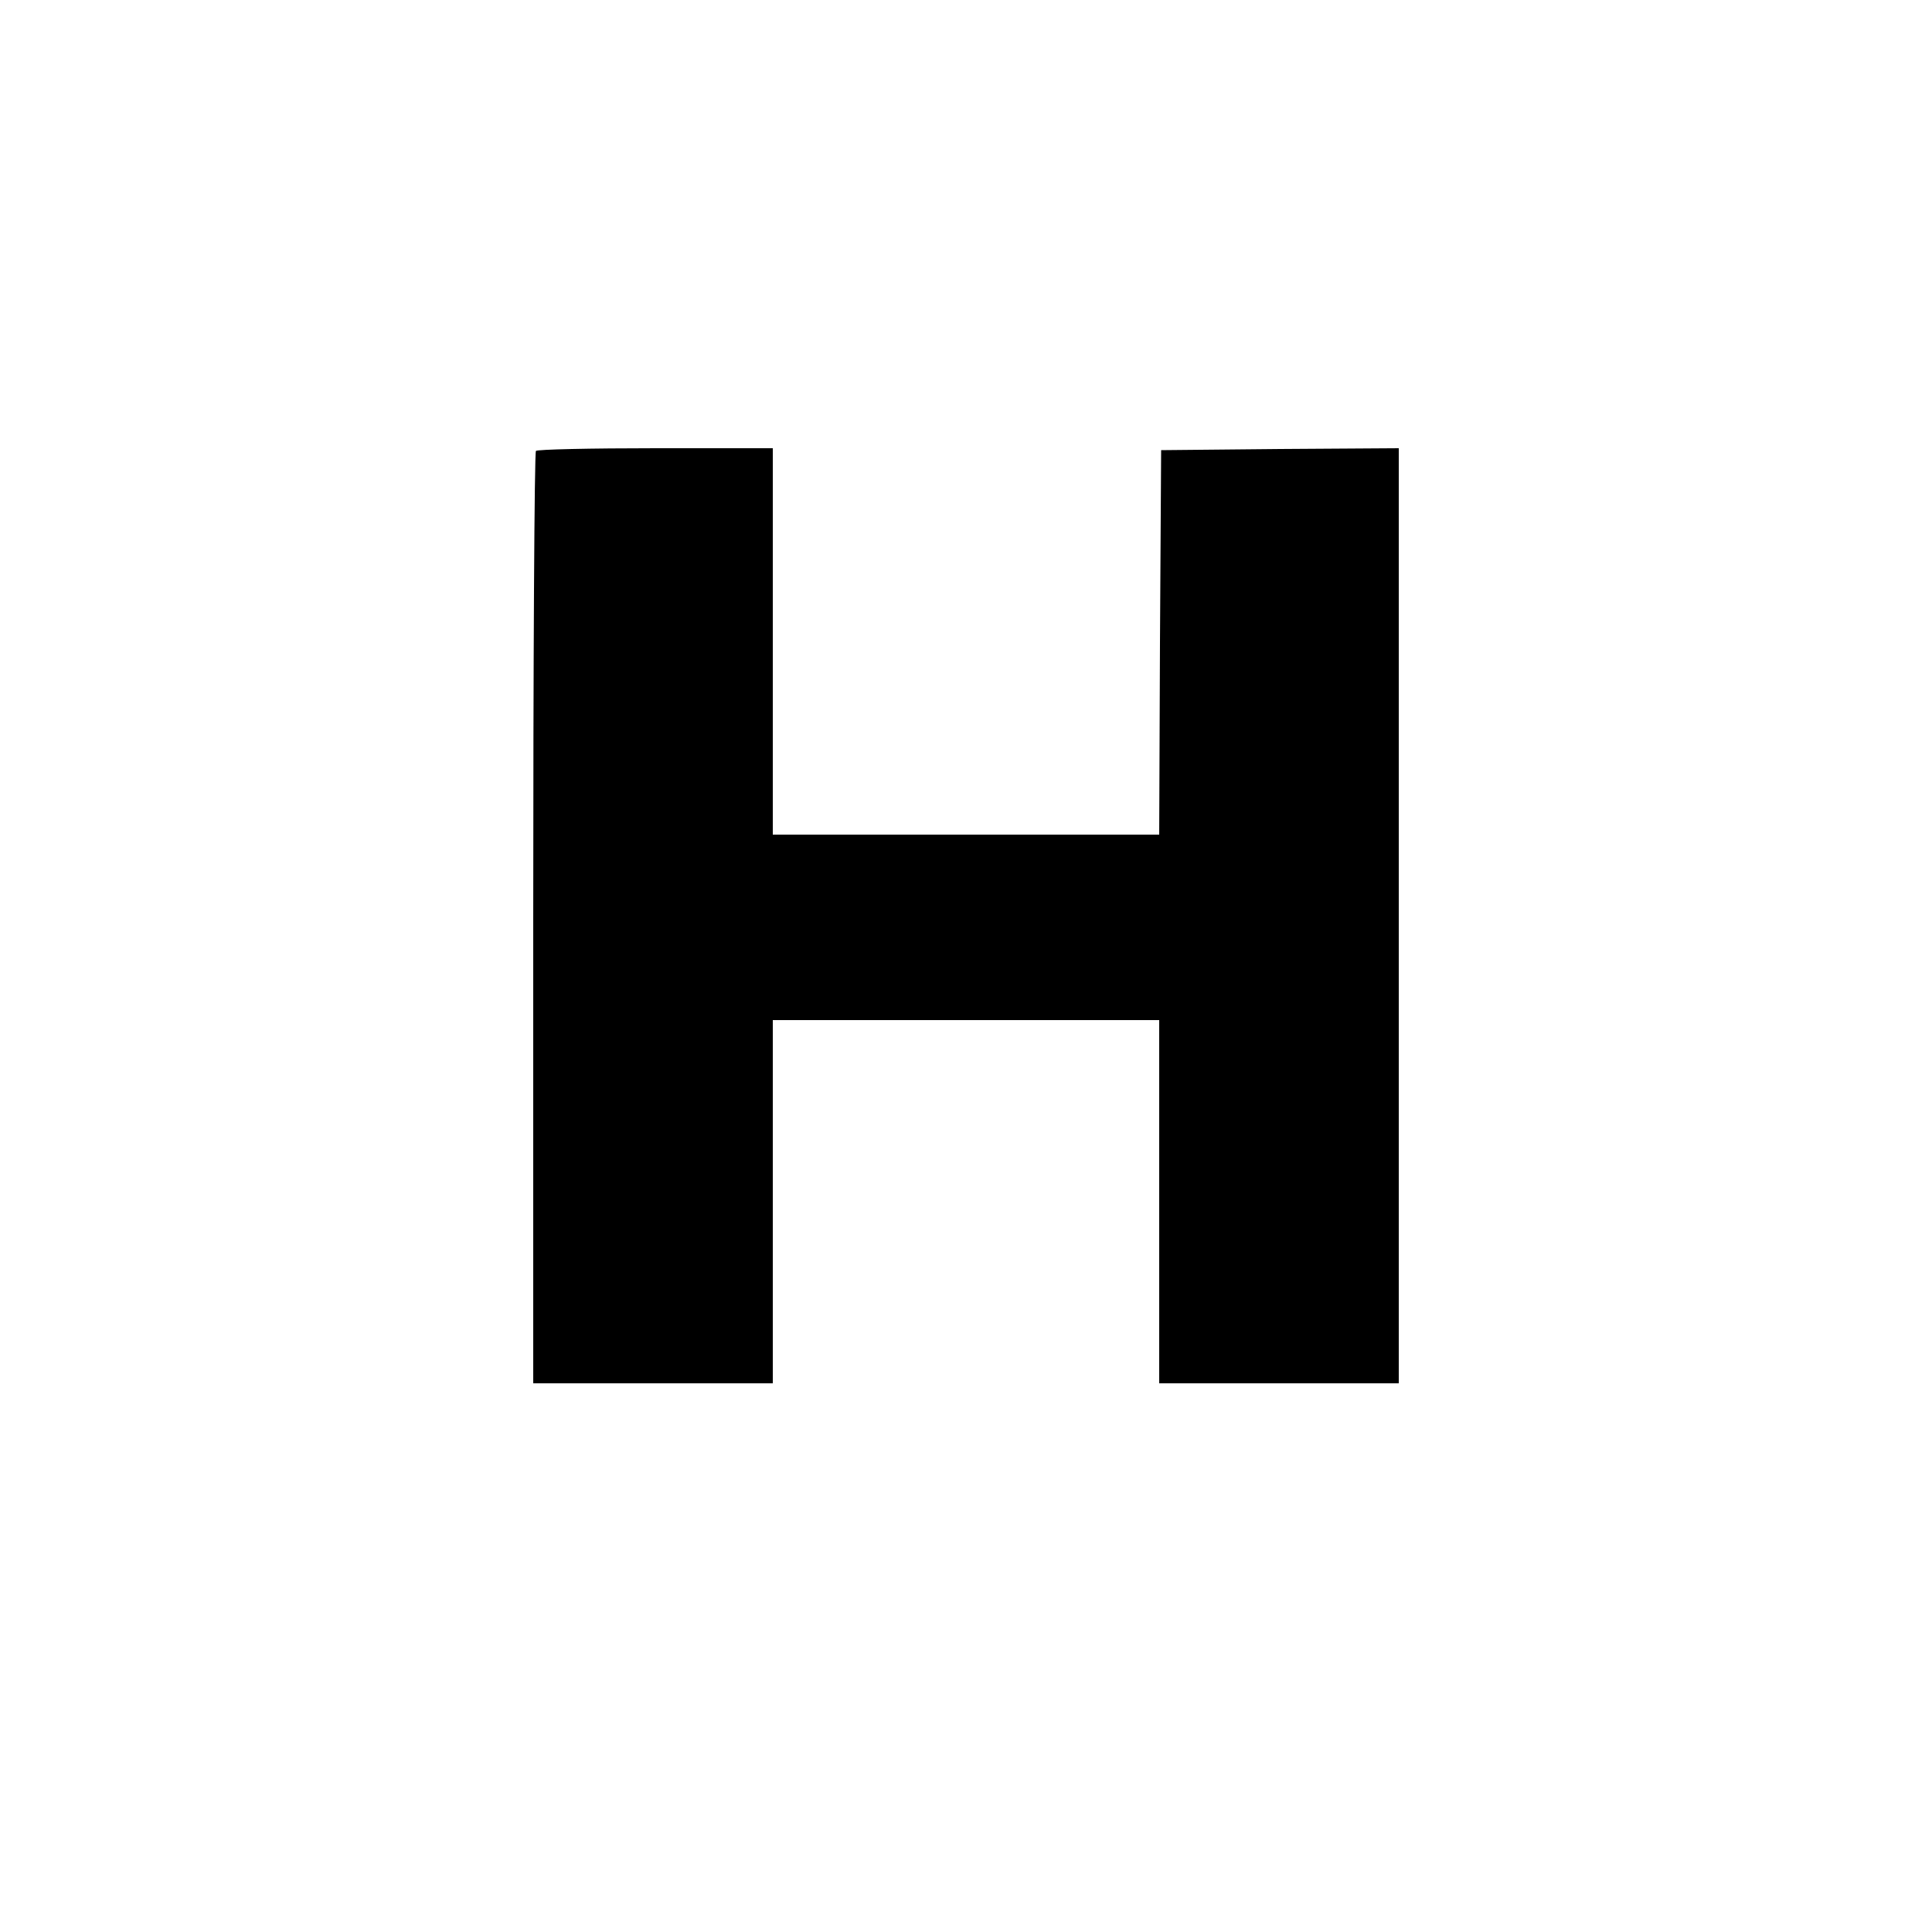
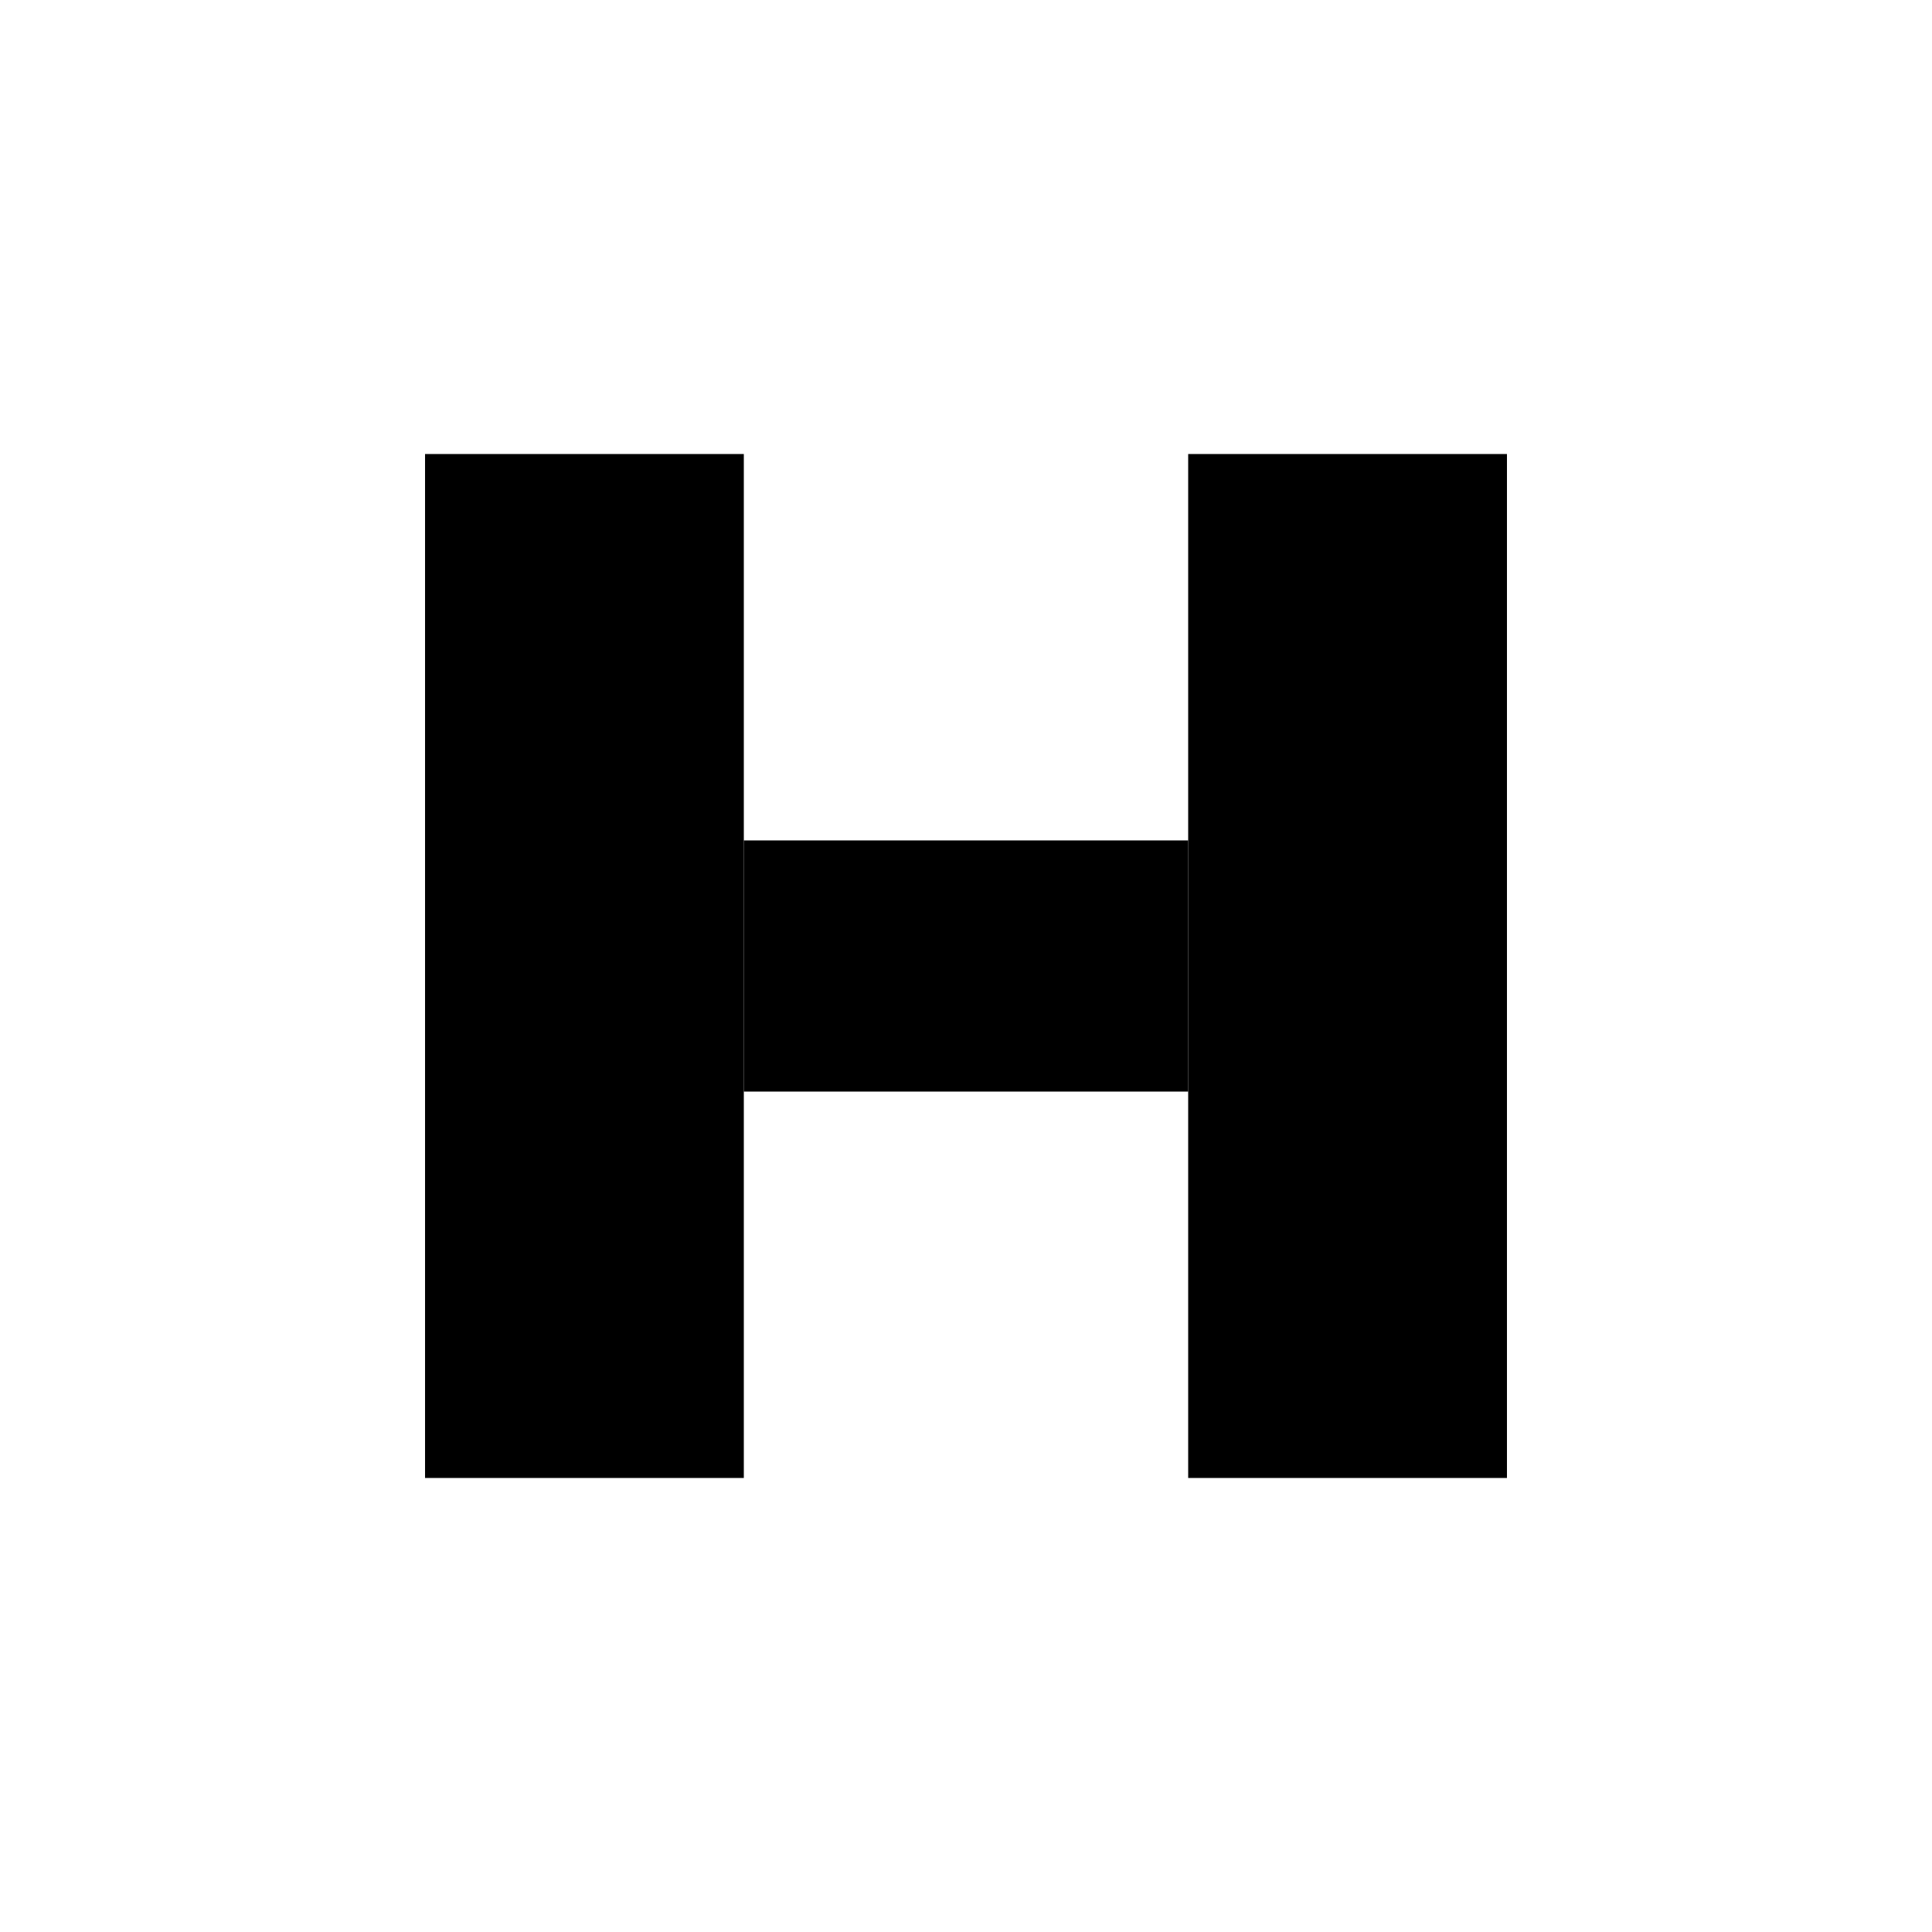
- <svg xmlns="http://www.w3.org/2000/svg" version="1.0" width="500pt" height="500pt" viewBox="0 0 500 500" preserveAspectRatio="xMidYMid meet">
-   <g transform="translate(0,500) scale(0.1,-0.1)" fill="#000000" stroke="none">
-     <path d="M1387 3833 c-4 -3 -7 -548 -7 -1210 l0 -1203 310 0 310 0 0 470 0 470 500 0 500 0 0 -470 0 -470 310 0 310 0 0 1210 0 1210 -307 -2 -308 -3 -3 -497 -2 -498 -500 0 -500 0 0 500 0 500 -303 0 c-167 0 -307 -3 -310 -7z" />
-   </g>
+ <svg xmlns="http://www.w3.org/2000/svg" viewBox="0 0 16 16">
+   <rect x="3.52" y="3.76" width="2.64" height="8.48" />
+   <rect x="9.84" y="3.76" width="2.64" height="8.48" />
+   <rect x="6.16" y="6.96" width="3.68" height="2.08" />
</svg>
